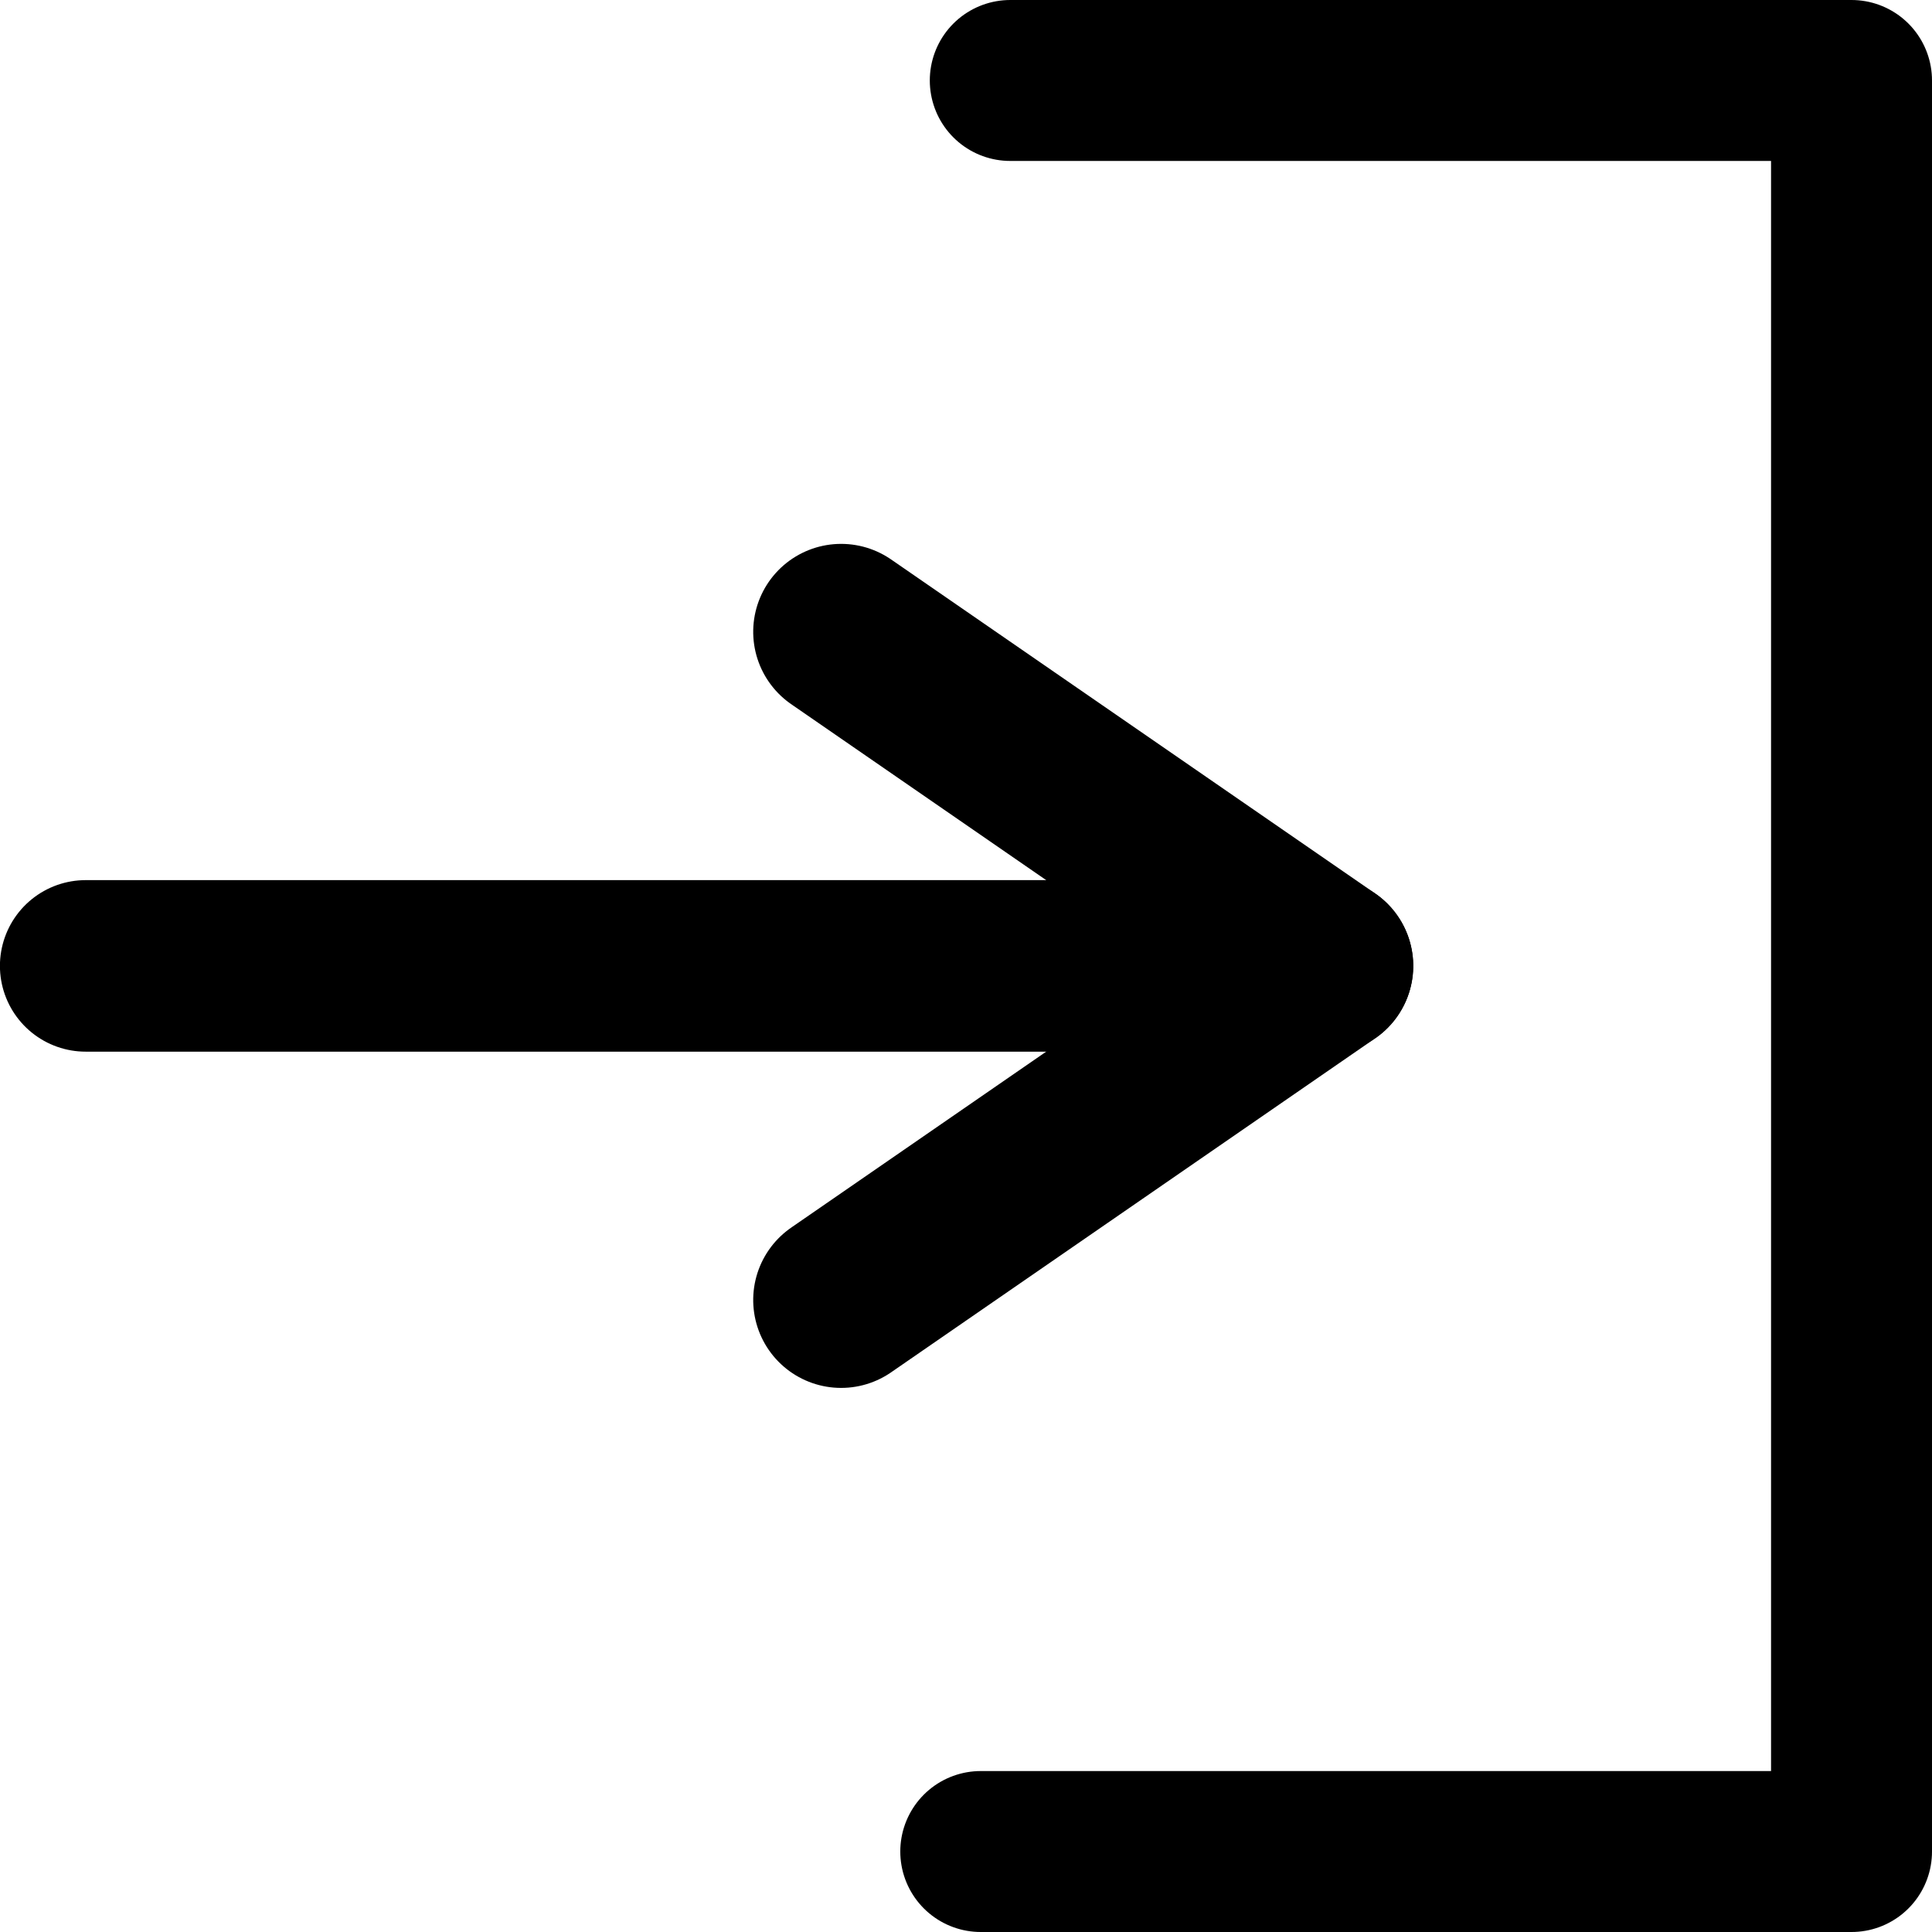
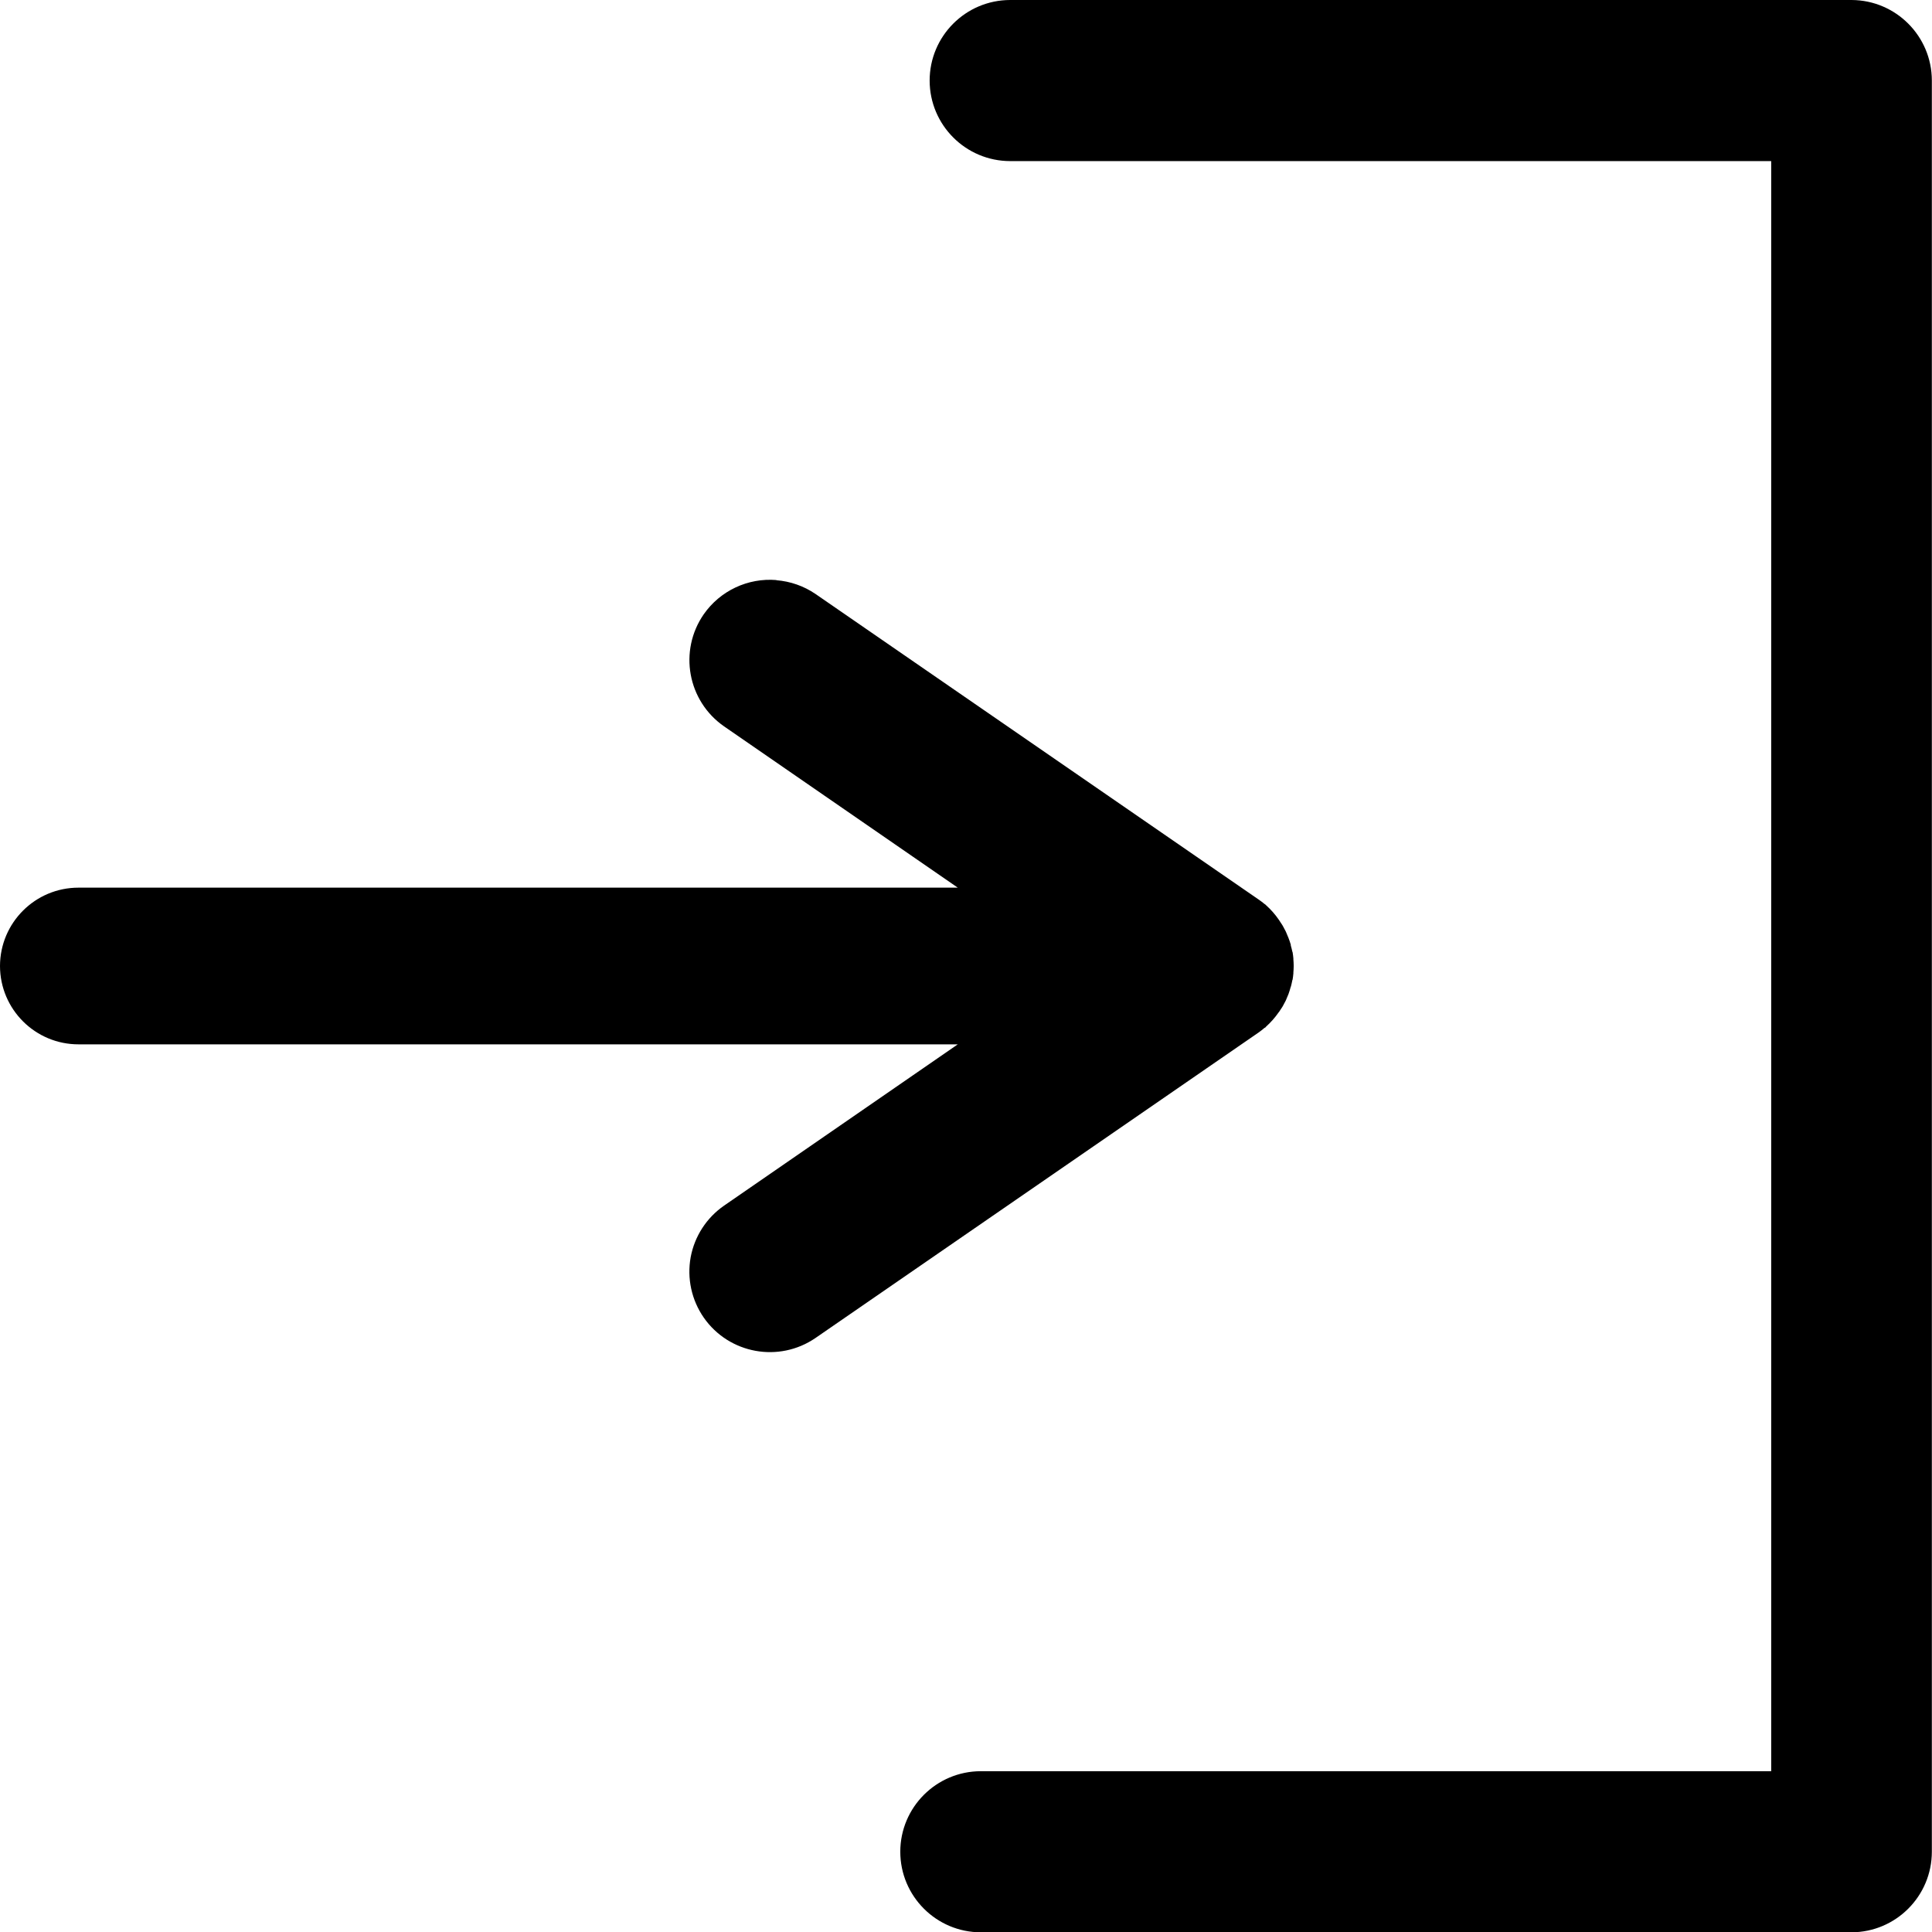
<svg xmlns="http://www.w3.org/2000/svg" viewBox="0 0 12.7 12.7">
-   <g fill="none" stroke="#000" stroke-linecap="round" stroke-linejoin="round">
-     <g transform="matrix(0 -1.0926 1.0926 0 -.78606 16.151)">
-       <path d="m8.971 1.235-1e-7 7.457" stroke-width="1.032" />
-       <path d="m8.971 8.693-2.01-2.913" stroke-width="1.058" />
-       <path d="m8.971 8.693 2.01-2.913" stroke-width="1.058" />
-     </g>
-     <path d="m6.641 0.529h5.53v11.642h-5.724" stroke-width="1.058" />
-   </g>
+   <path style="color:#000;fill:#000;-inkscape-stroke:none;stroke:none;fill-opacity:1" d="M6.64 0a.53.53 0 0 0-.529.53.53.53 0 0 0 .53.529h5.002v10.584H6.447a.53.53 0 0 0-.529.529.53.53 0 0 0 .53.53h5.724a.53.53 0 0 0 .527-.53V.529A.53.53 0 0 0 12.172 0z" />
+   <path style="color:#000;fill:#000;fill-opacity:1;stroke:none;stroke-width:1;-inkscape-stroke:none" d="M5.104 3.813a.53.53 0 0 0-.478.225.53.53 0 0 0 .134.737l1.536 1.06H.516A.516.516 0 0 0 0 6.35a.516.516 0 0 0 .517.515h5.779L4.76 7.925a.53.53 0 0 0-.22.34.53.53 0 0 0 .086.396.53.53 0 0 0 .735.134l2.914-2.009a.53.53 0 0 0 .037-.029.53.53 0 0 0 .006-.003.53.53 0 0 0 .005-.006.53.53 0 0 0 .082-.093.53.53 0 0 0 .004-.005.53.53 0 0 0 .021-.032.53.53 0 0 0 .004-.007.53.53 0 0 0 .018-.034.53.53 0 0 0 .003-.007.53.53 0 0 0 .015-.036.53.53 0 0 0 .014-.045.53.53 0 0 0 .002-.005.53.53 0 0 0 .009-.04.53.53 0 0 0 .002-.005.53.53 0 0 0 .005-.04.53.53 0 0 0 0-.006.53.53 0 0 0 .002-.04.53.53 0 0 0 0-.007.53.53 0 0 0-.002-.04.53.53 0 0 0 0-.006.53.53 0 0 0-.005-.04.53.53 0 0 0-.002-.005.53.53 0 0 0-.01-.04.53.53 0 0 0 0-.005.53.53 0 0 0-.015-.044.53.53 0 0 0-.015-.036.53.53 0 0 0-.003-.007.53.53 0 0 0-.018-.034.53.53 0 0 0-.004-.007.53.53 0 0 0-.021-.032.53.53 0 0 0-.004-.006.53.53 0 0 0-.082-.093.53.53 0 0 0-.005-.005.53.53 0 0 0-.006-.004.53.53 0 0 0-.037-.028L5.36 3.904a.53.53 0 0 0-.257-.09z" />
</svg>
